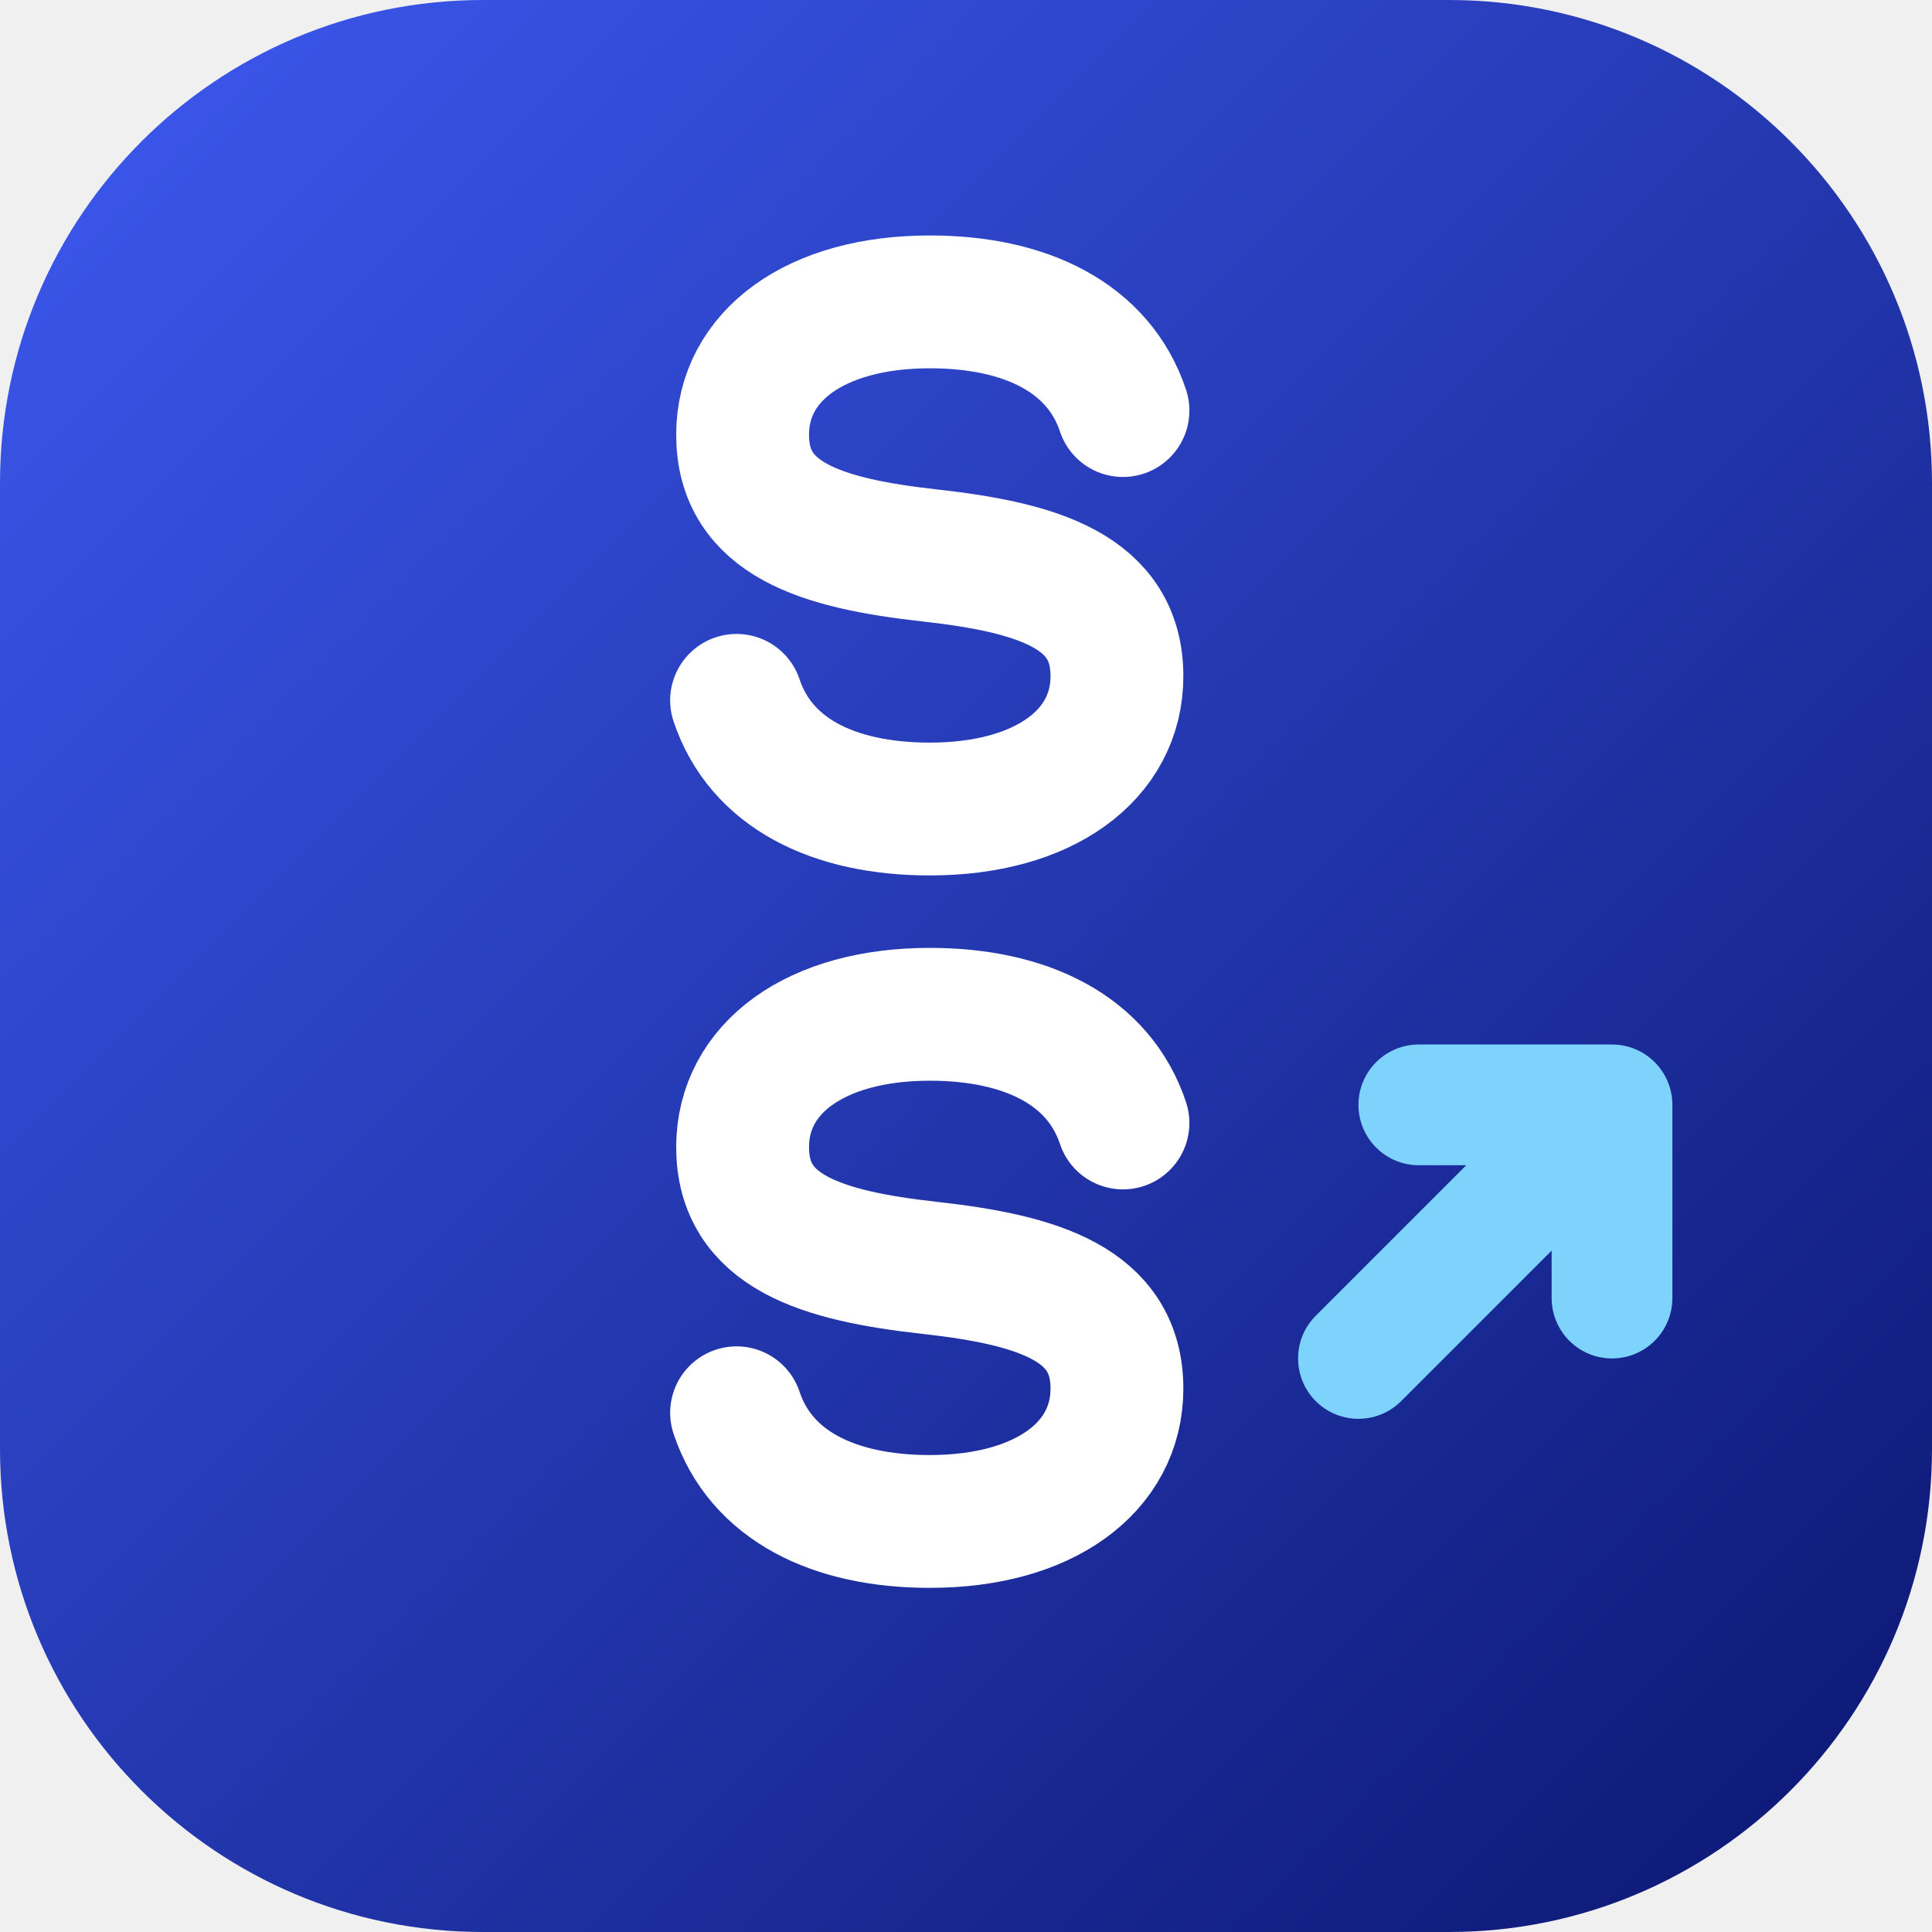
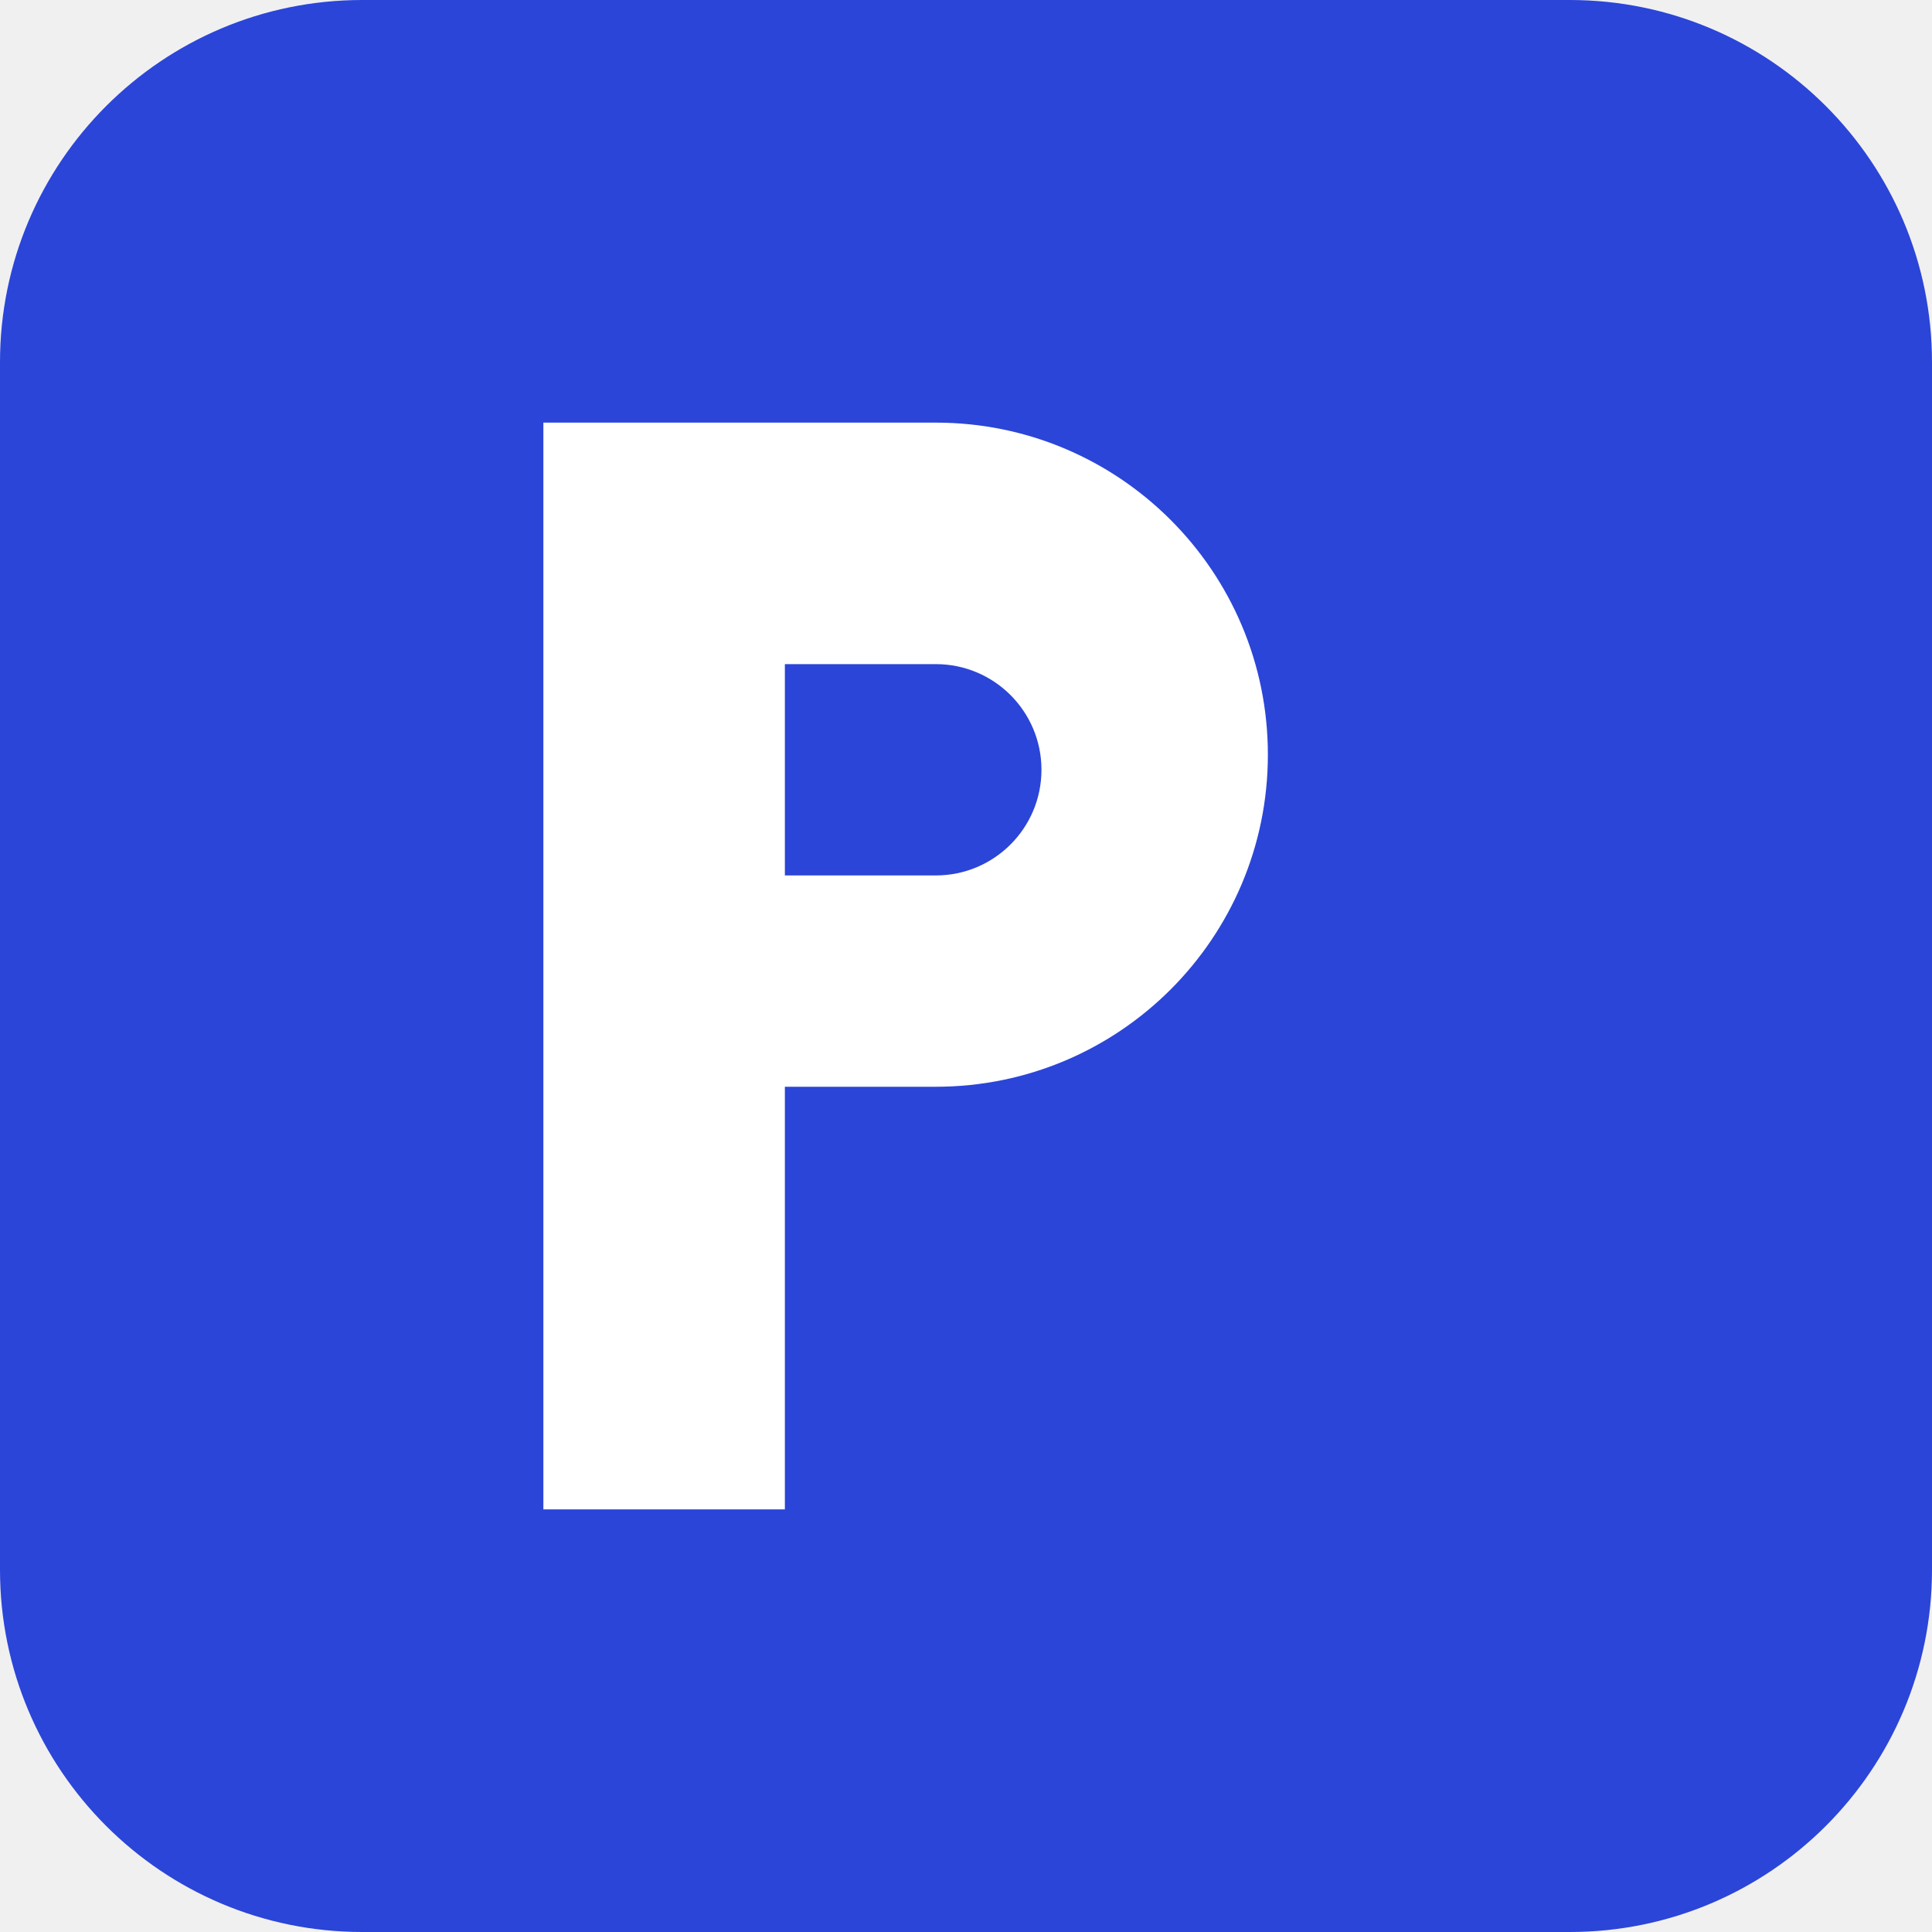
<svg xmlns="http://www.w3.org/2000/svg" viewBox="0 0 32 32">
-   <defs>
-     <linearGradient id="g" x1="0" y1="0" x2="1" y2="1">
-       <stop offset="0" stop-color="#3d5af1" />
-       <stop offset="1" stop-color="#0b1670" />
-     </linearGradient>
-   </defs>
-   <rect width="32" height="32" rx="8" fill="url(#g)" />
-   <g fill="none" stroke="#fff" stroke-width="2.2" stroke-linecap="round" stroke-linejoin="round">
-     <path d="M18.6 6.2C18.2 5 17 4.4 15.4 4.4c-1.9 0-3.1.9-3.1 2.2 0 1.4 1.3 1.8 3.1 2 1.8.2 3.1.6 3.1 2 0 1.3-1.2 2.2-3.1 2.2-1.6 0-2.8-.6-3.2-1.8" transform="translate(0 0.6)" />
-     <path d="M18.6 6.2C18.2 5 17 4.4 15.4 4.4c-1.9 0-3.1.9-3.1 2.2 0 1.4 1.3 1.8 3.1 2 1.8.2 3.1.6 3.1 2 0 1.3-1.2 2.2-3.1 2.2-1.6 0-2.8-.6-3.2-1.8" transform="translate(0 12.4)" />
-   </g>
-   <path d="M22.5 22.5l4.2-4.2m0 0h-3.2m3.2 0v3.2" fill="none" stroke="#7dd3fc" stroke-width="2" stroke-linecap="round" stroke-linejoin="round" />
+   <rect width="32" height="32" rx="6" fill="#2b45d8" />
+   <path fill="#fff" d="M9 7h6.5a5.5 5.5 0 0 1 0 11H13v7H9zM13 11v3.5h2.5a1.75 1.75 0 0 0 0-3.5z" fill-rule="evenodd" />
</svg>
